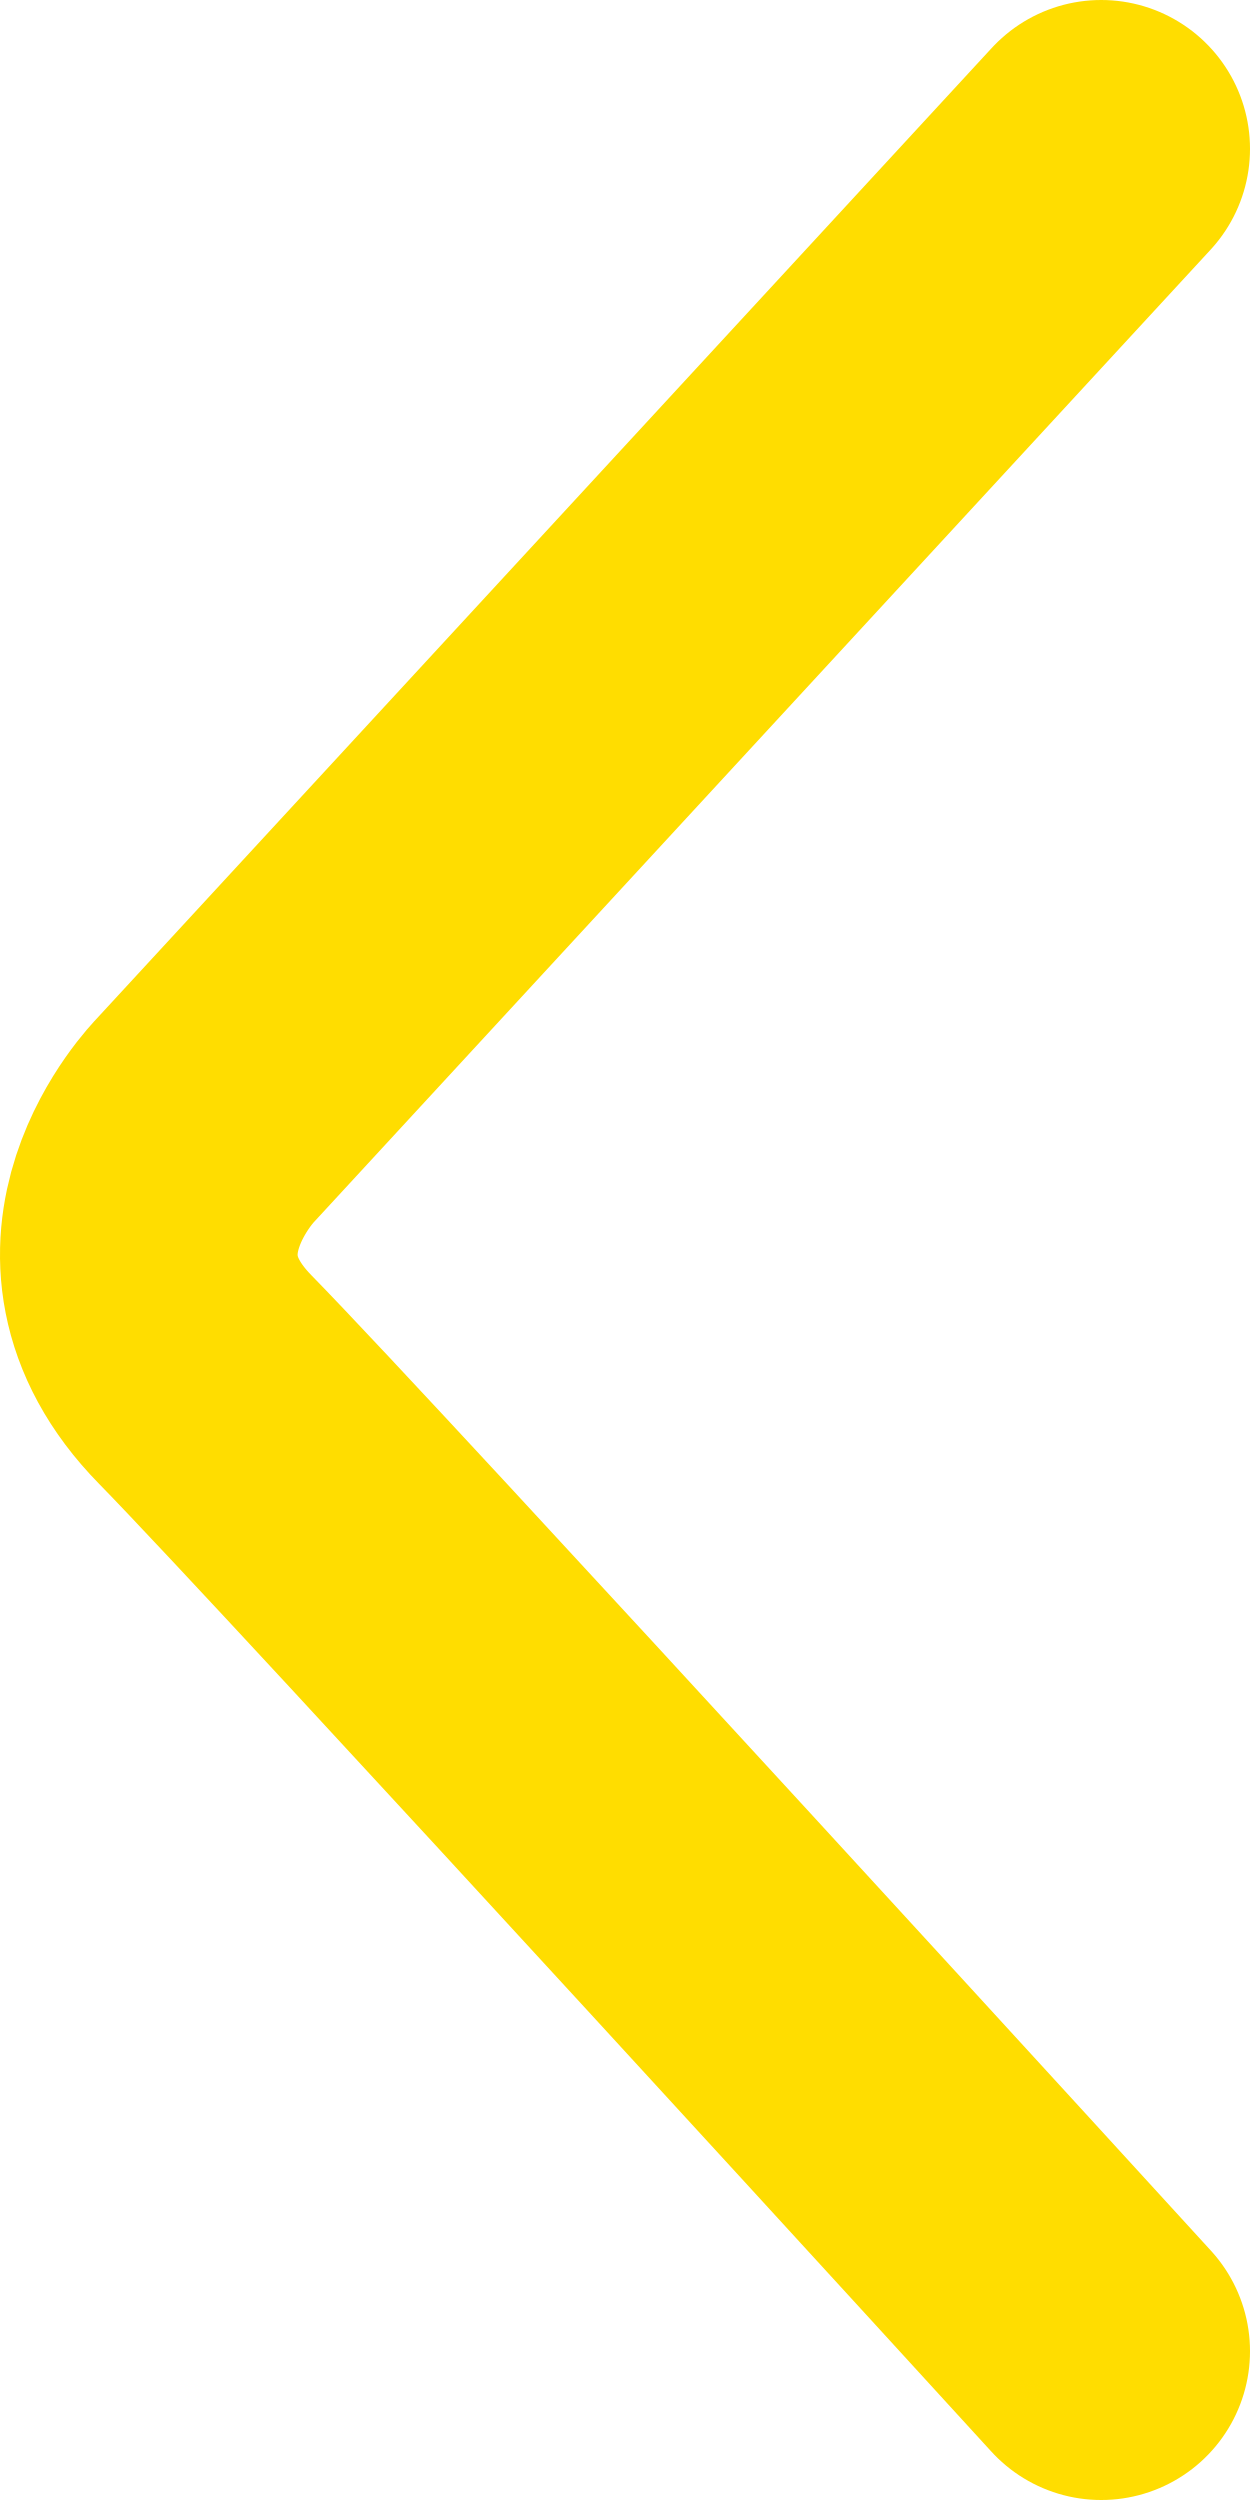
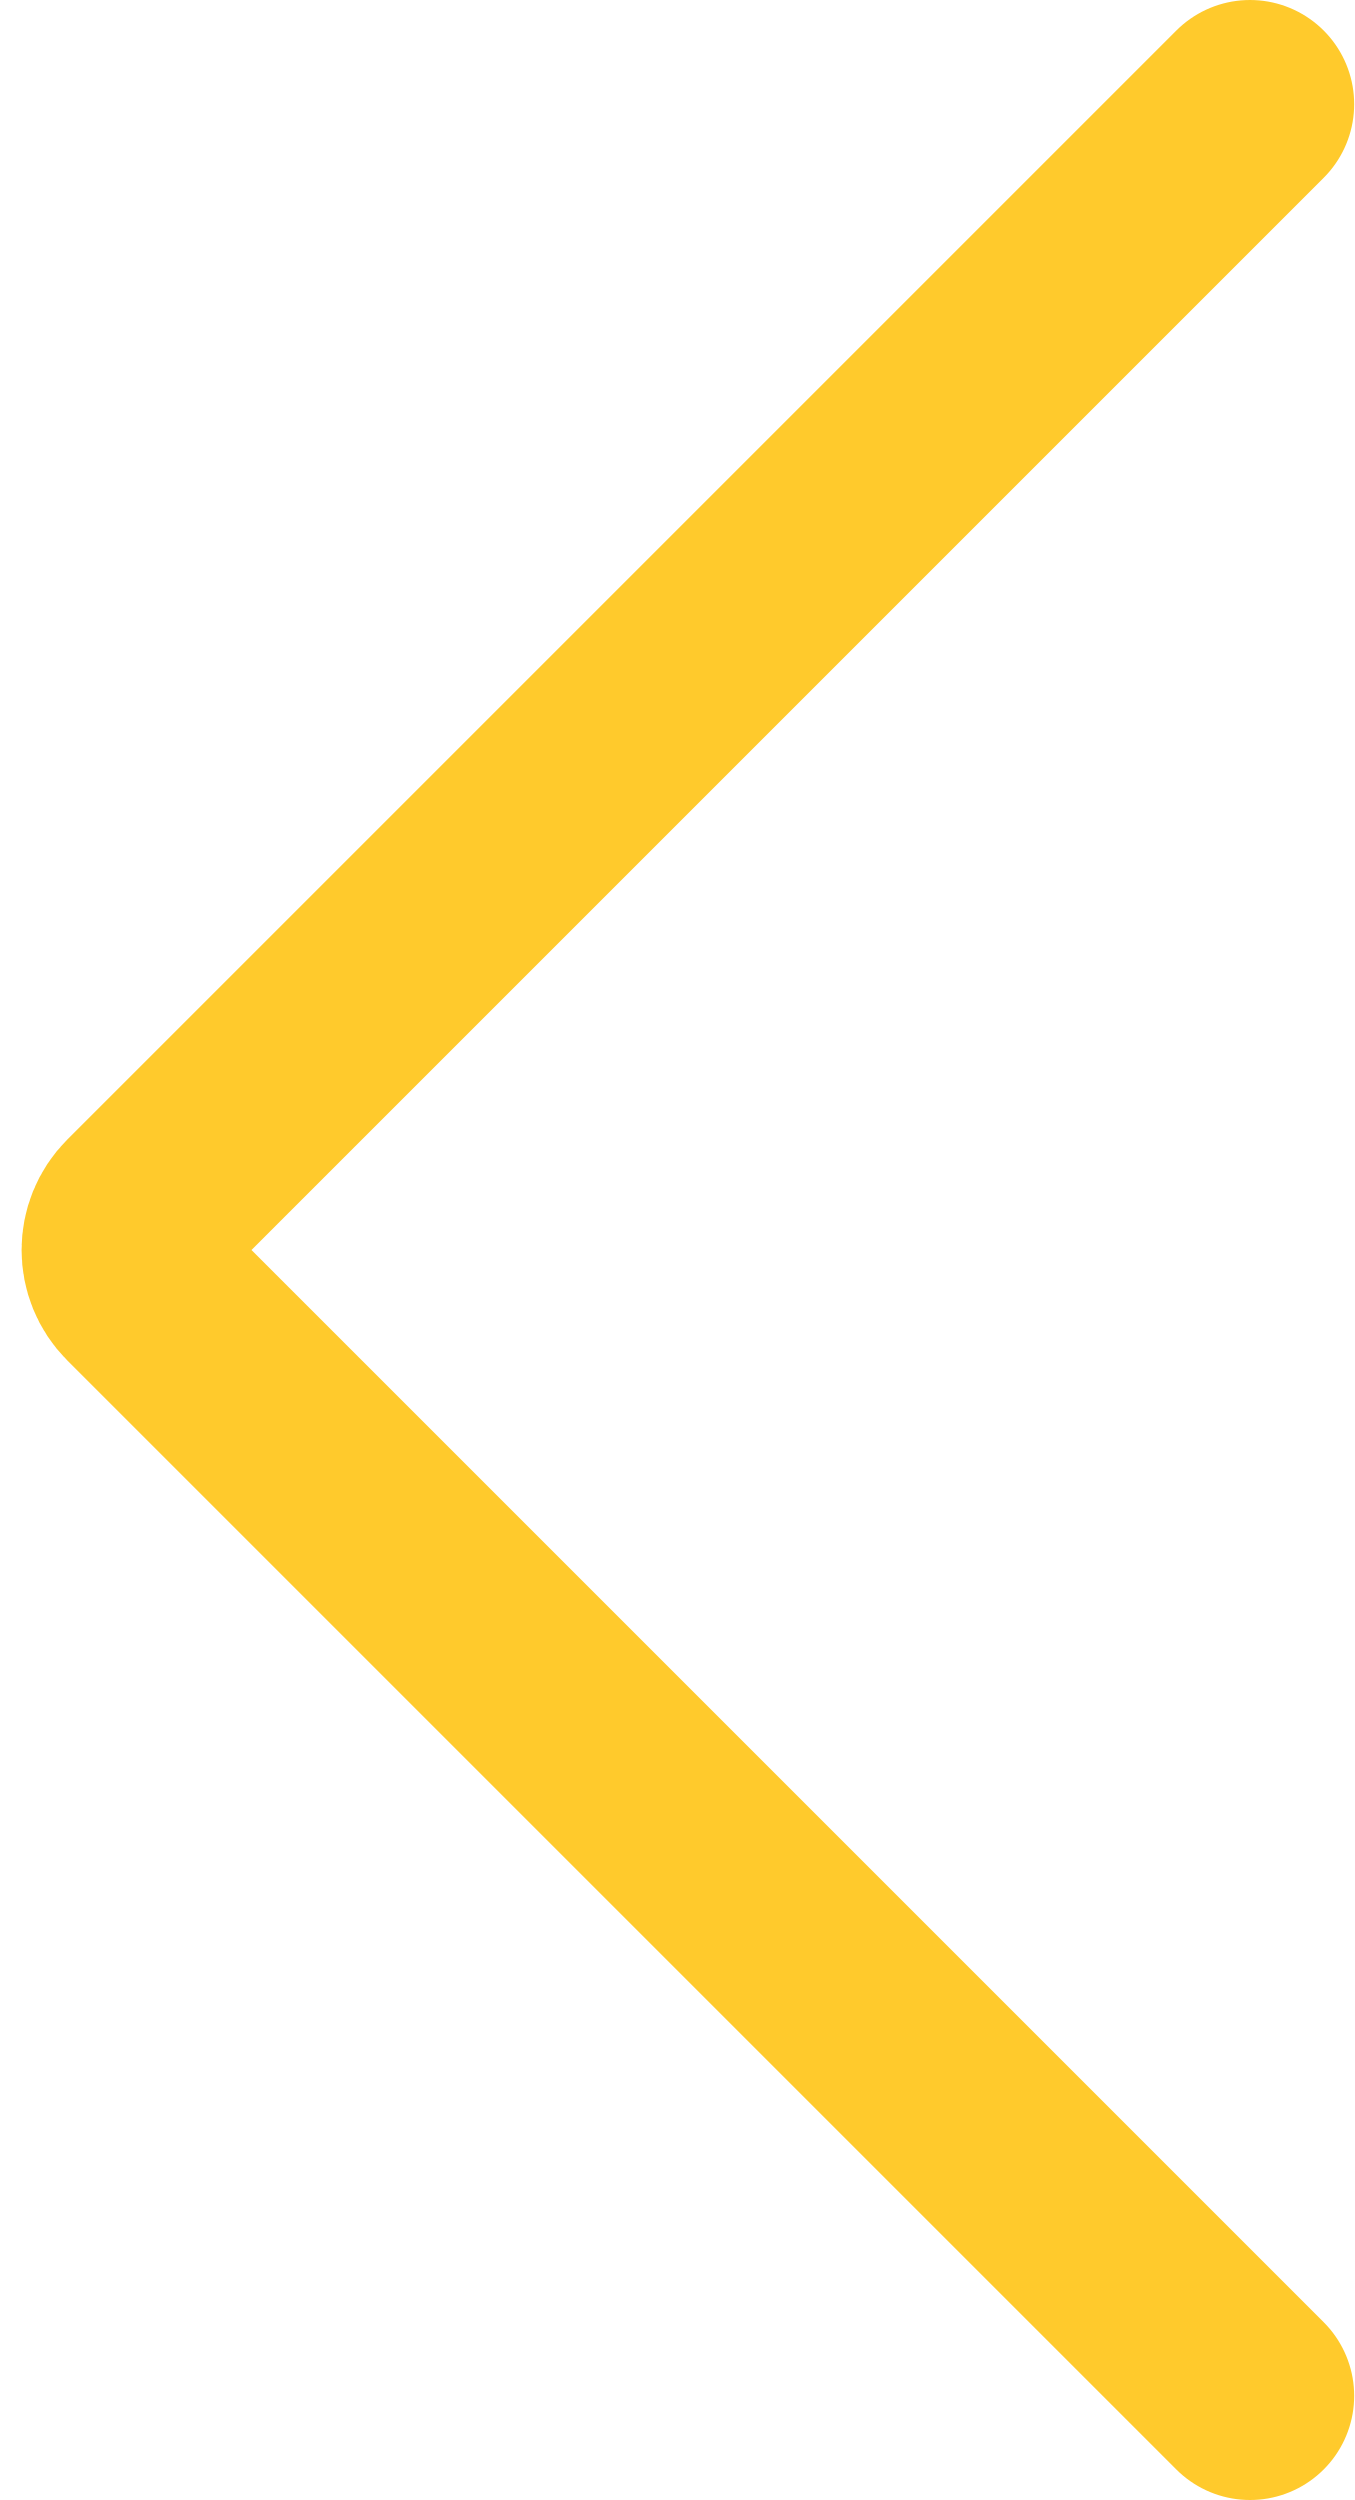
- <svg xmlns="http://www.w3.org/2000/svg" width="42" height="84" viewBox="0 0 42 84" fill="none">
-   <path d="M37 5L6.896 37.647C6.896 37.647 2.63 42 6.896 46.353C11.163 50.706 37 79 37 79" stroke="#FFDD00" stroke-width="10" stroke-linecap="round" />
+ <svg xmlns="http://www.w3.org/2000/svg" width="26" height="48" viewBox="0 0 26 48" fill="none">
+   <path d="M24 46L2.707 24.707C2.317 24.317 2.317 23.683 2.707 23.293L24 2" stroke="#FFCA2C" stroke-width="4" stroke-linecap="round" />
</svg>
